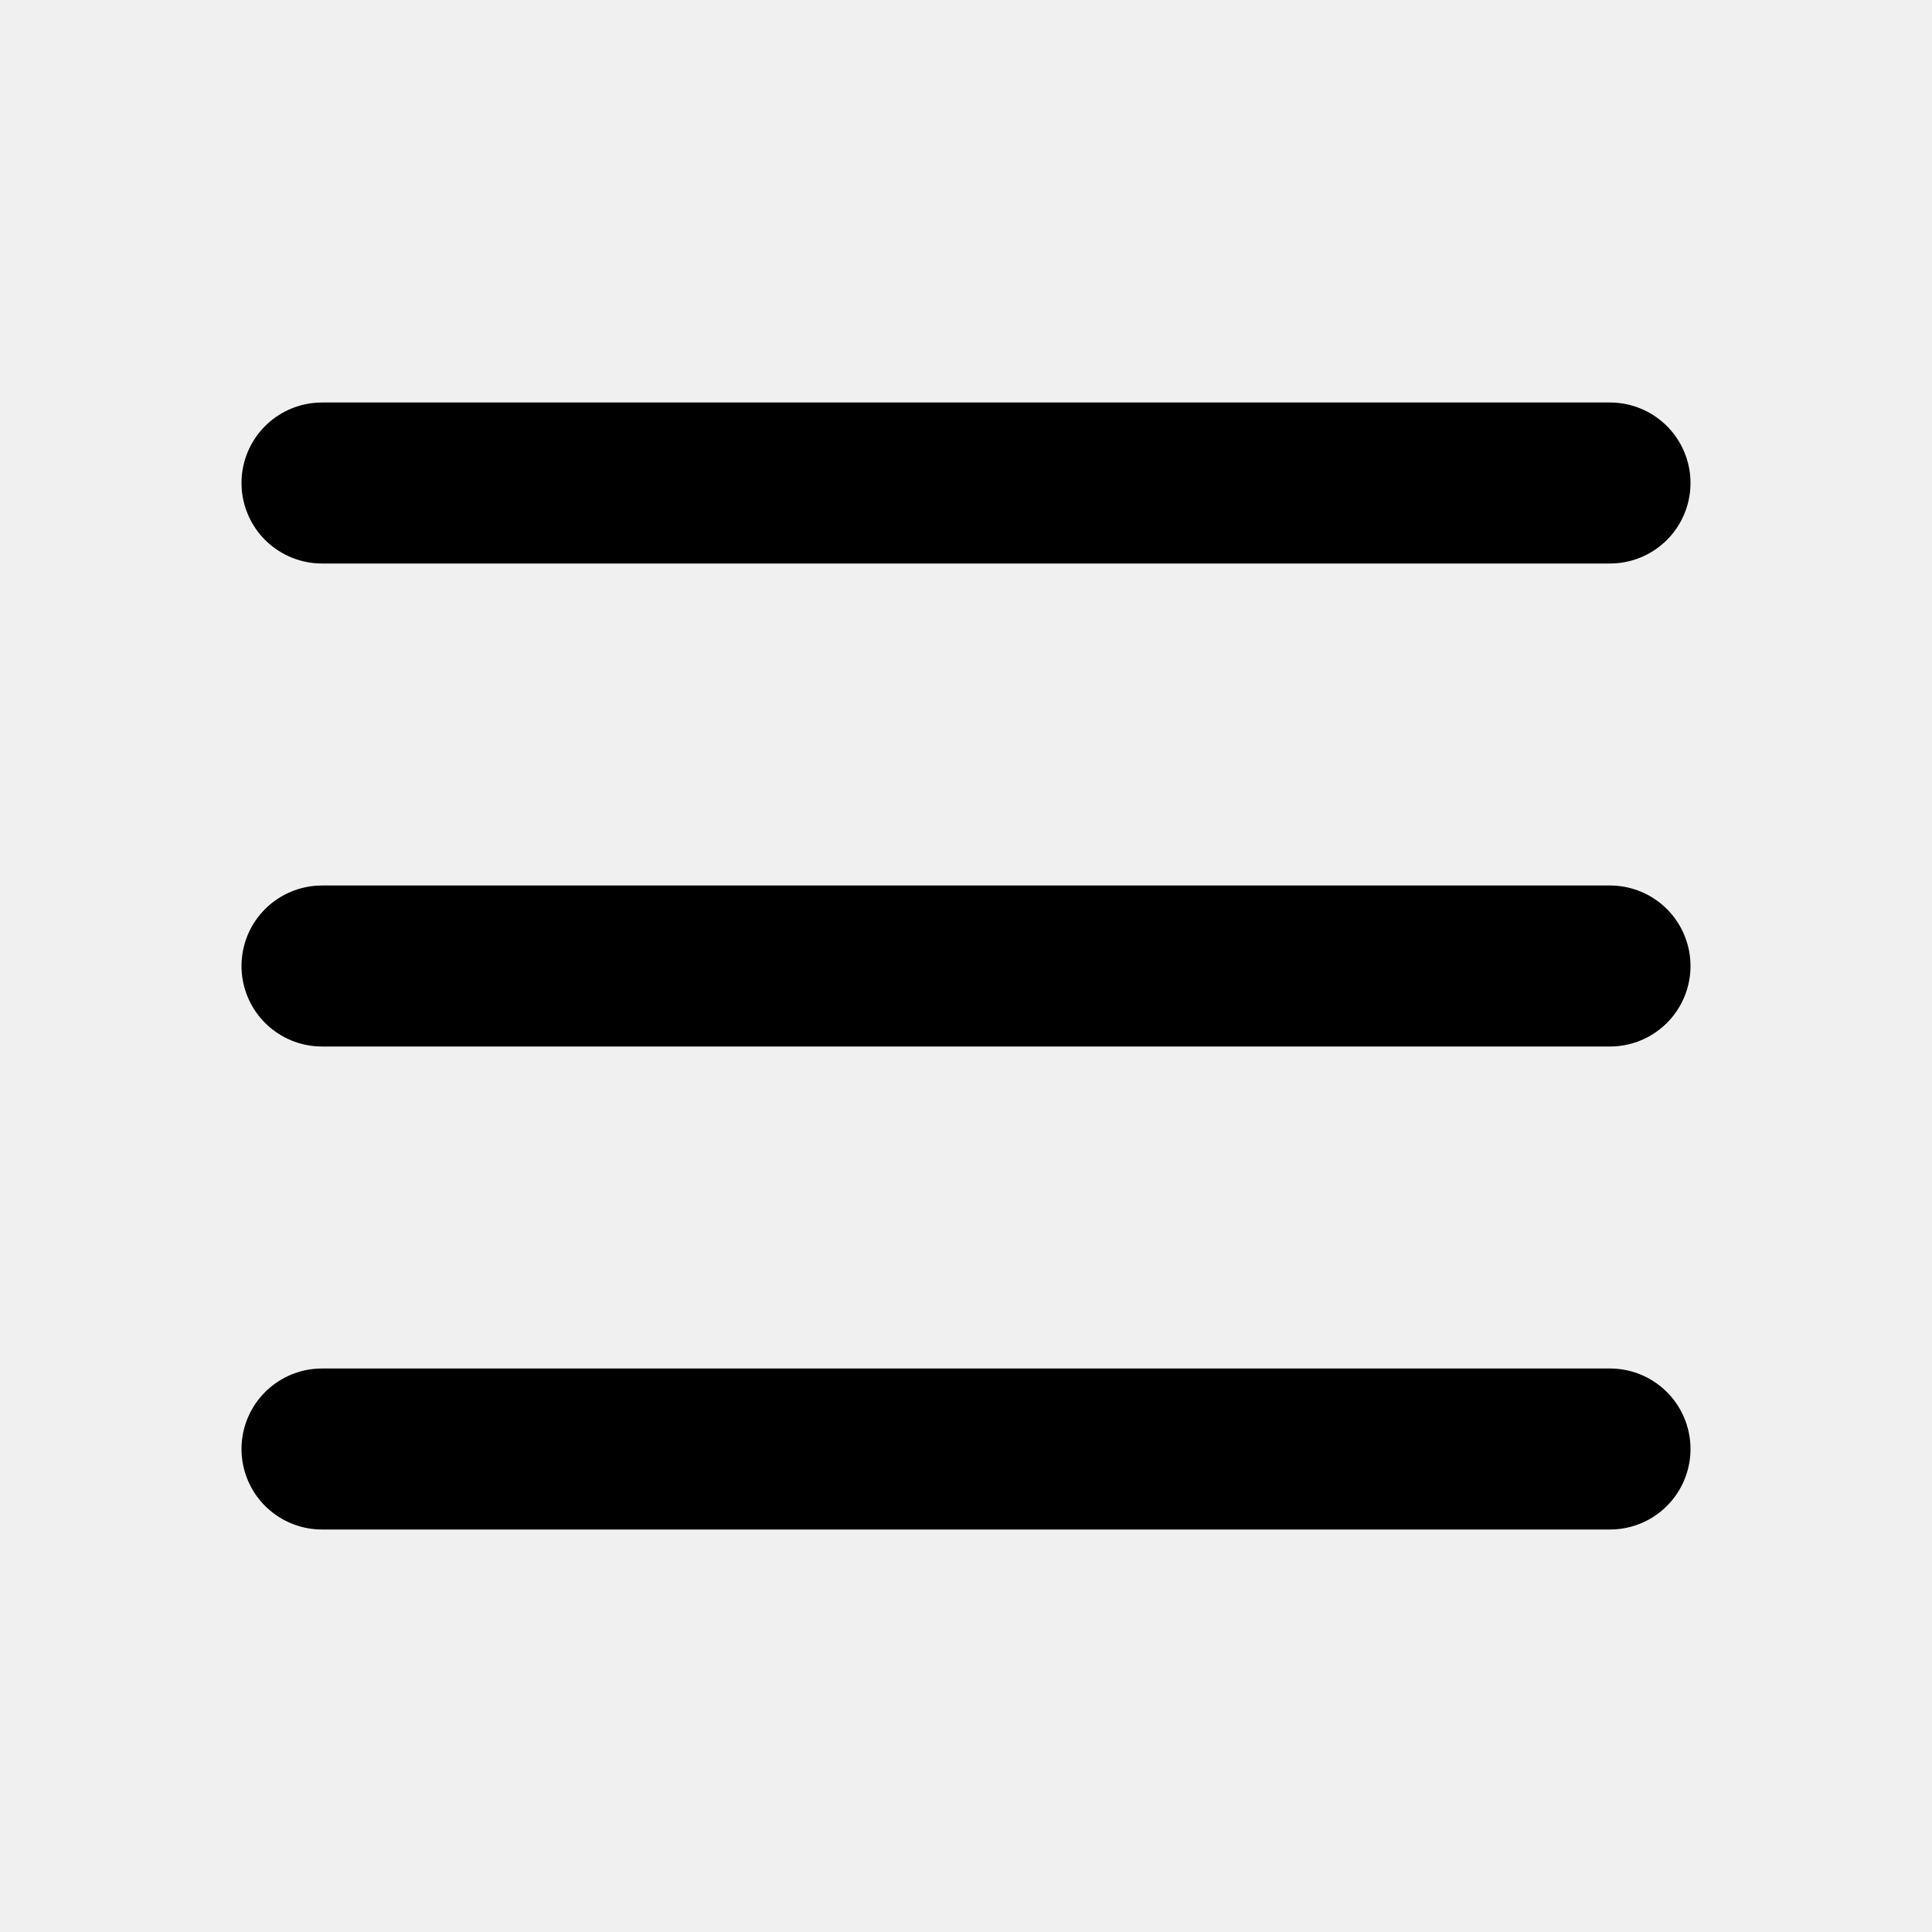
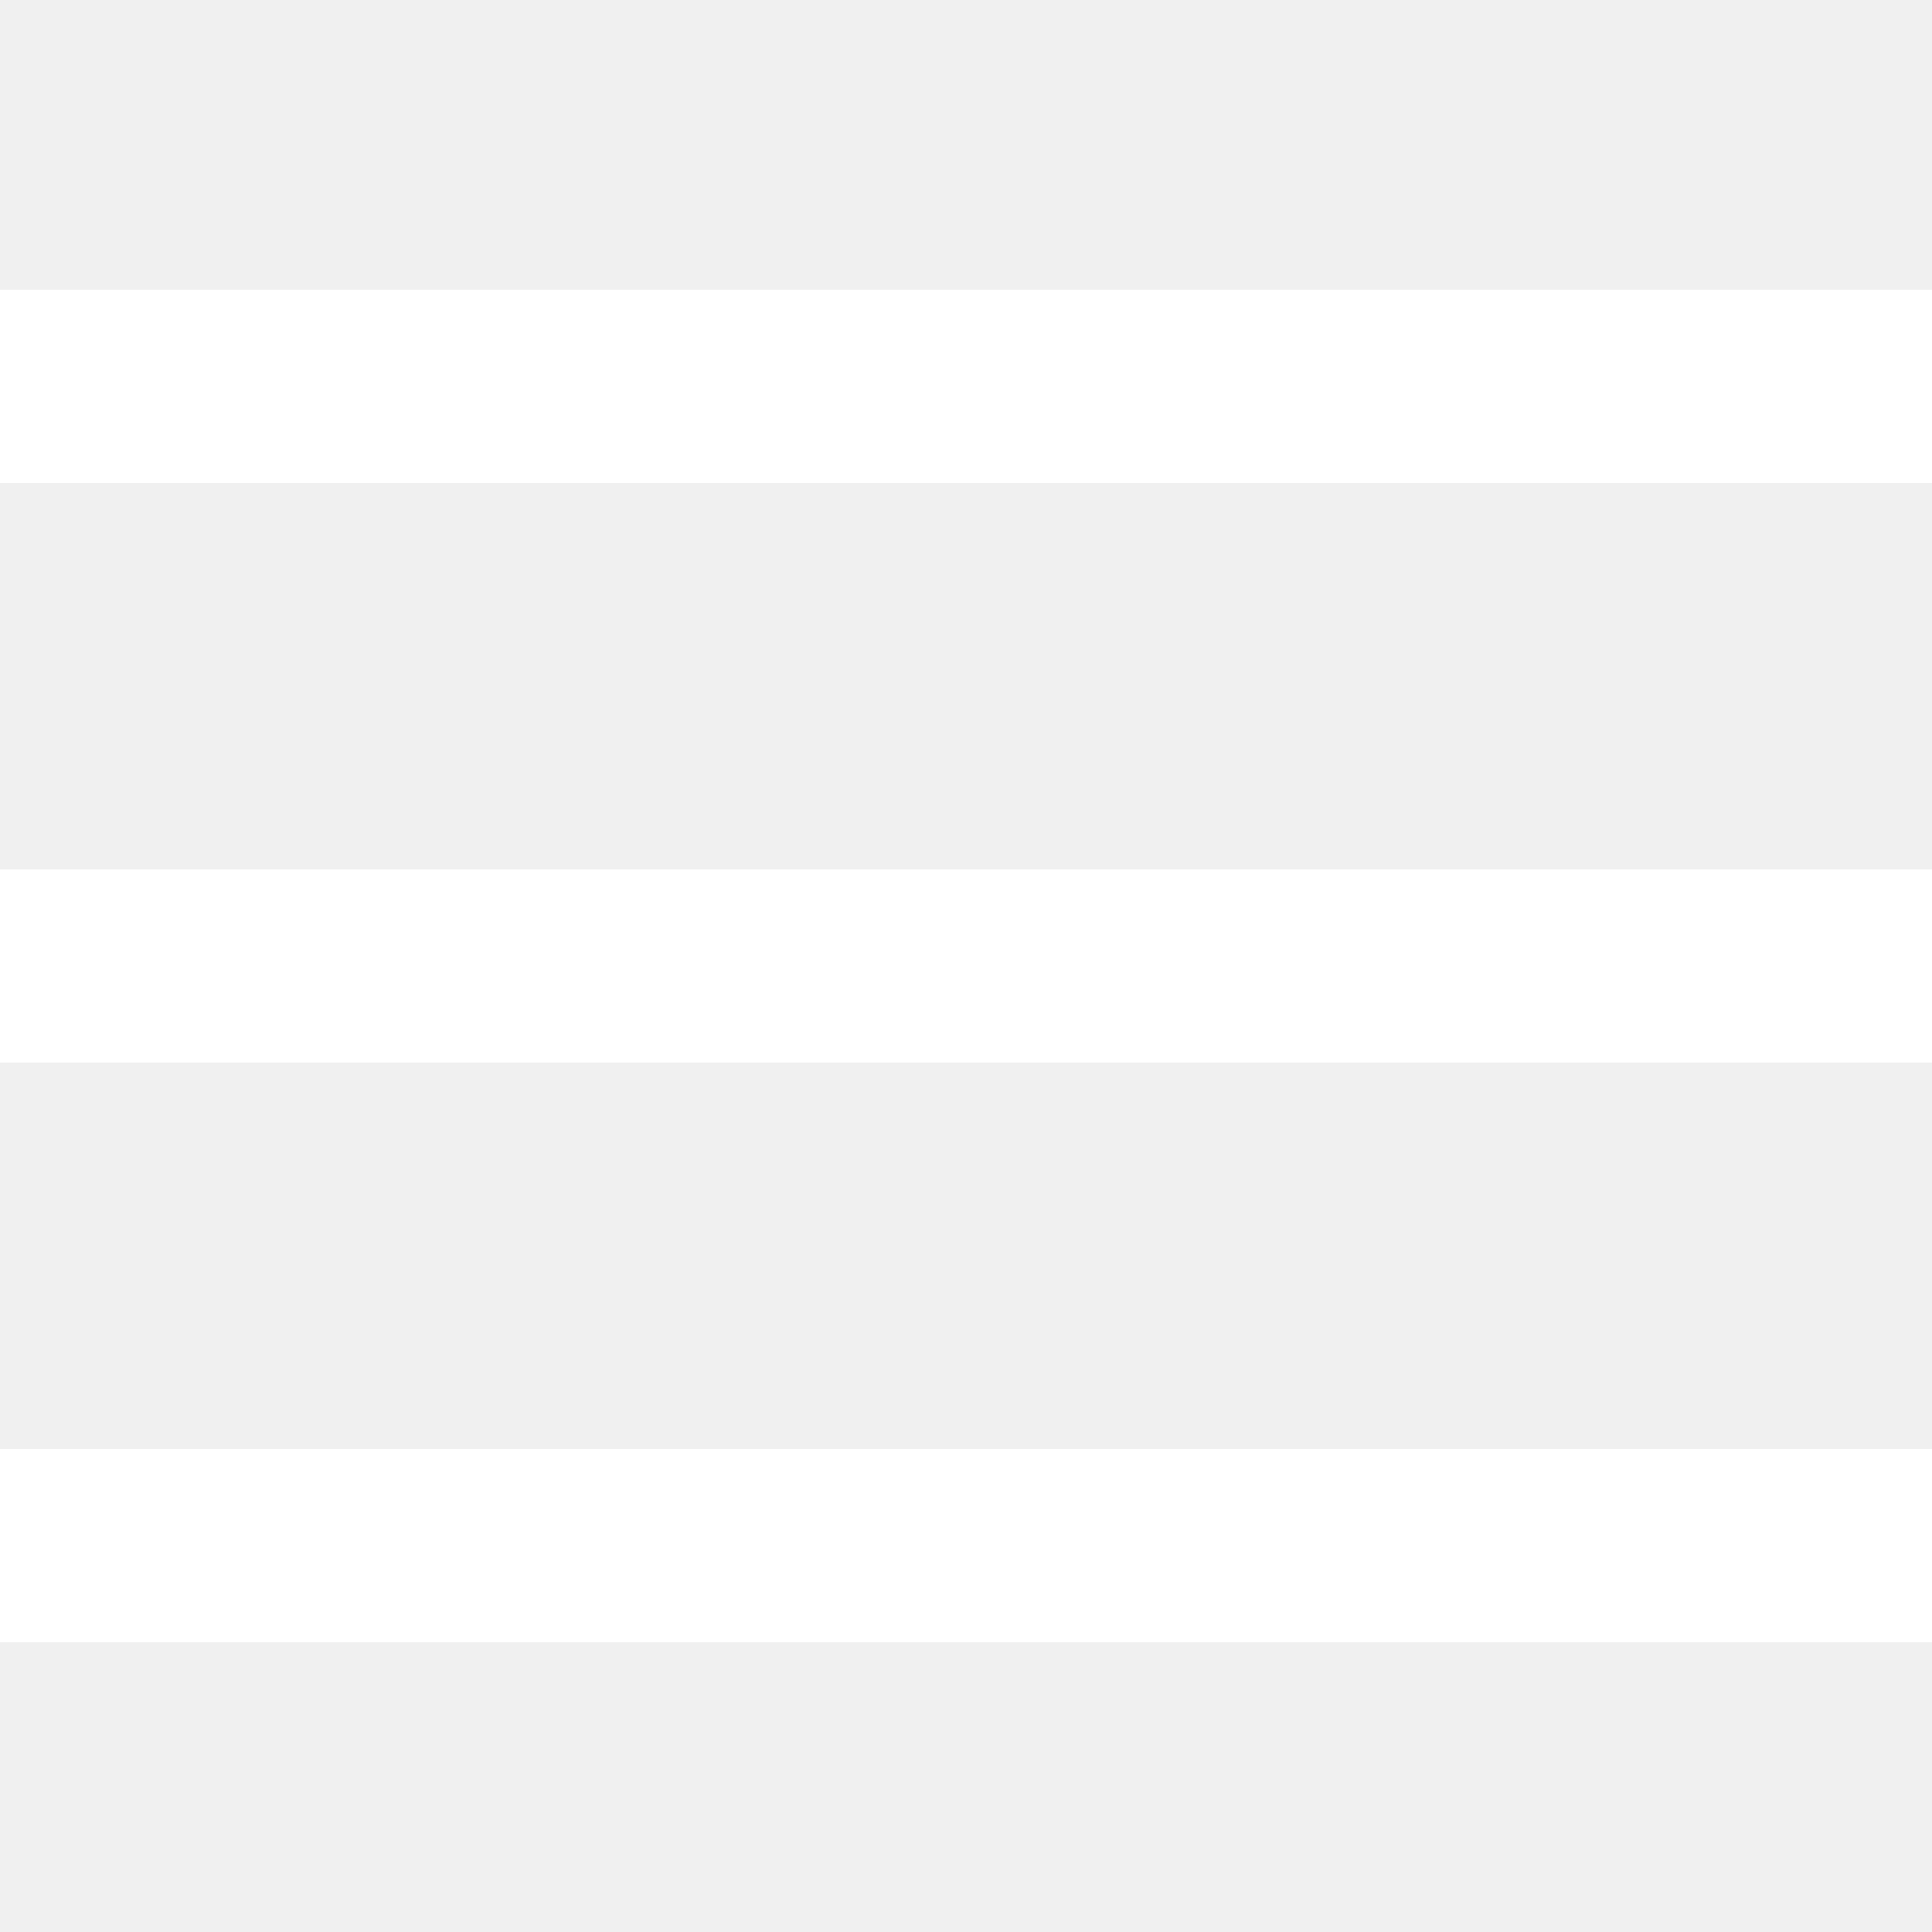
- <svg xmlns="http://www.w3.org/2000/svg" width="800px" height="800px" viewBox="0 0 24 24" fill="none">
-   <path d="M4 18L20 18" stroke="#000000" stroke-width="2" stroke-linecap="round" />
-   <path d="M4 12L20 12" stroke="#000000" stroke-width="2" stroke-linecap="round" />
-   <path d="M4 6L20 6" stroke="#000000" stroke-width="2" stroke-linecap="round" />
+ <svg xmlns="http://www.w3.org/2000/svg" fill="#fff" viewBox="0 0 50 50" width="40px" height="40px">
+   <path d="M 0 7.5 L 0 12.5 L 50 12.5 L 50 7.5 Z M 0 22.5 L 0 27.5 L 50 27.5 L 50 22.5 Z M 0 37.5 L 0 42.5 L 50 42.5 L 50 37.5 Z" />
</svg>
